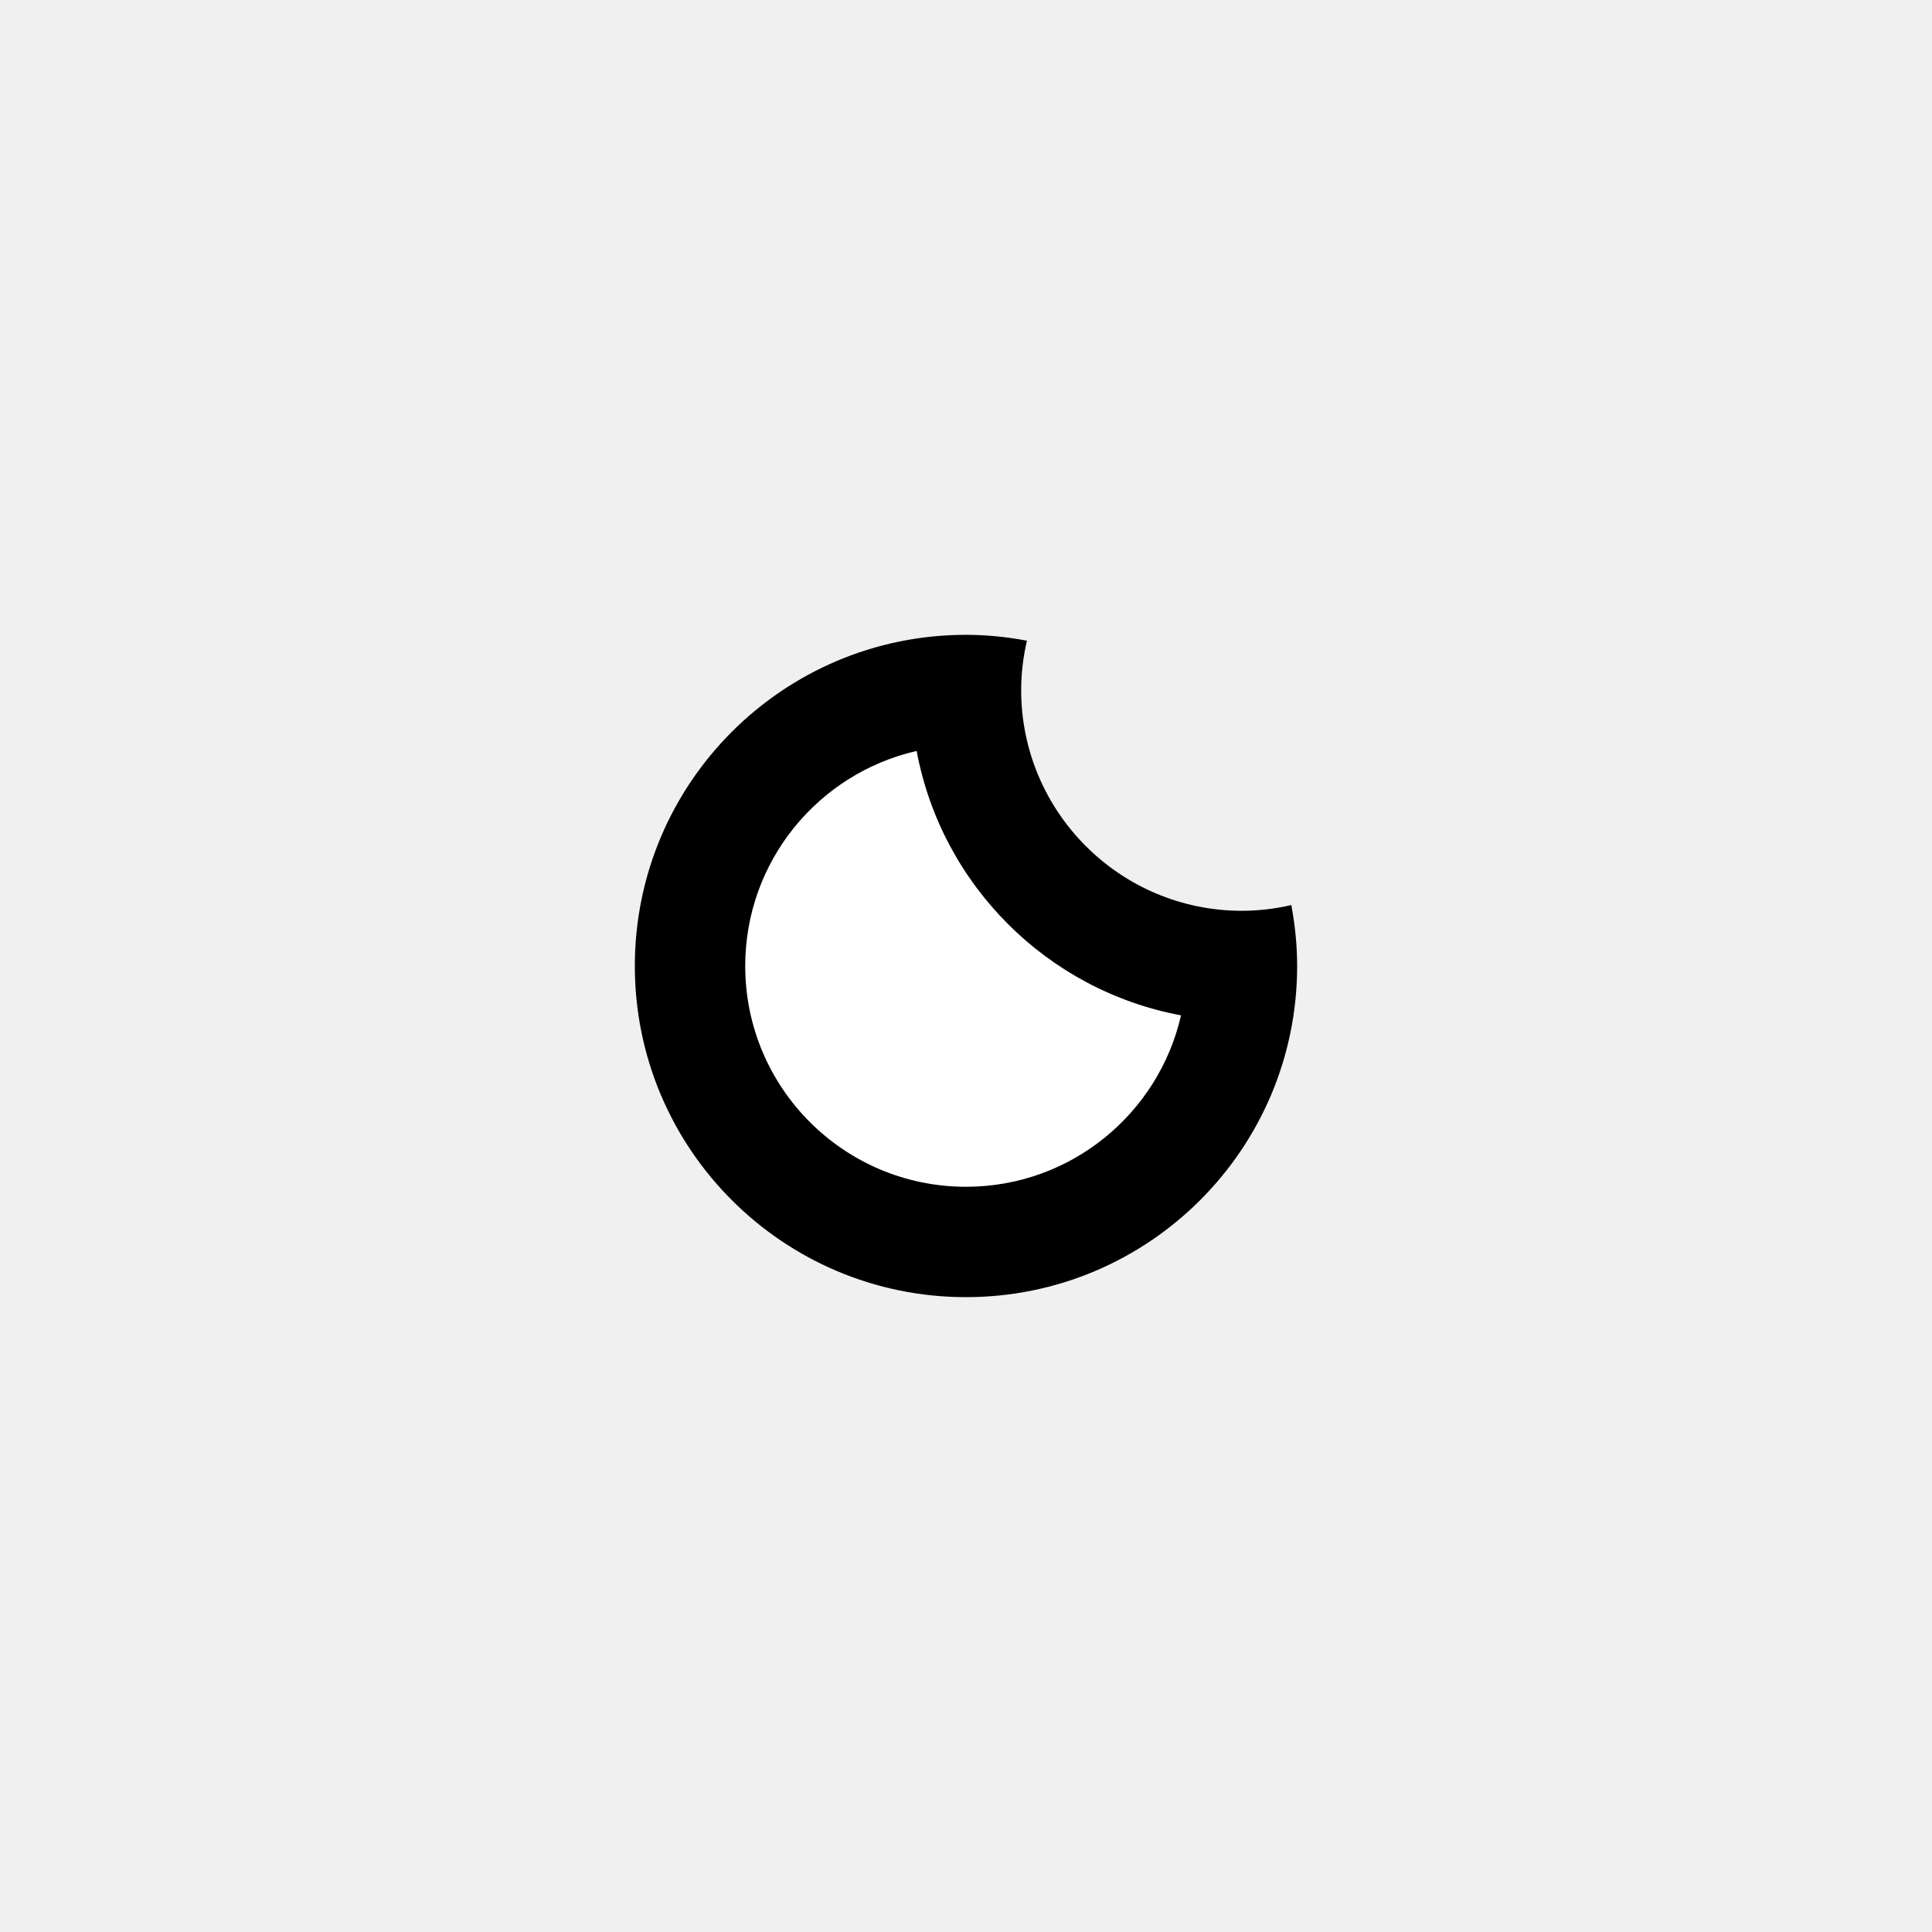
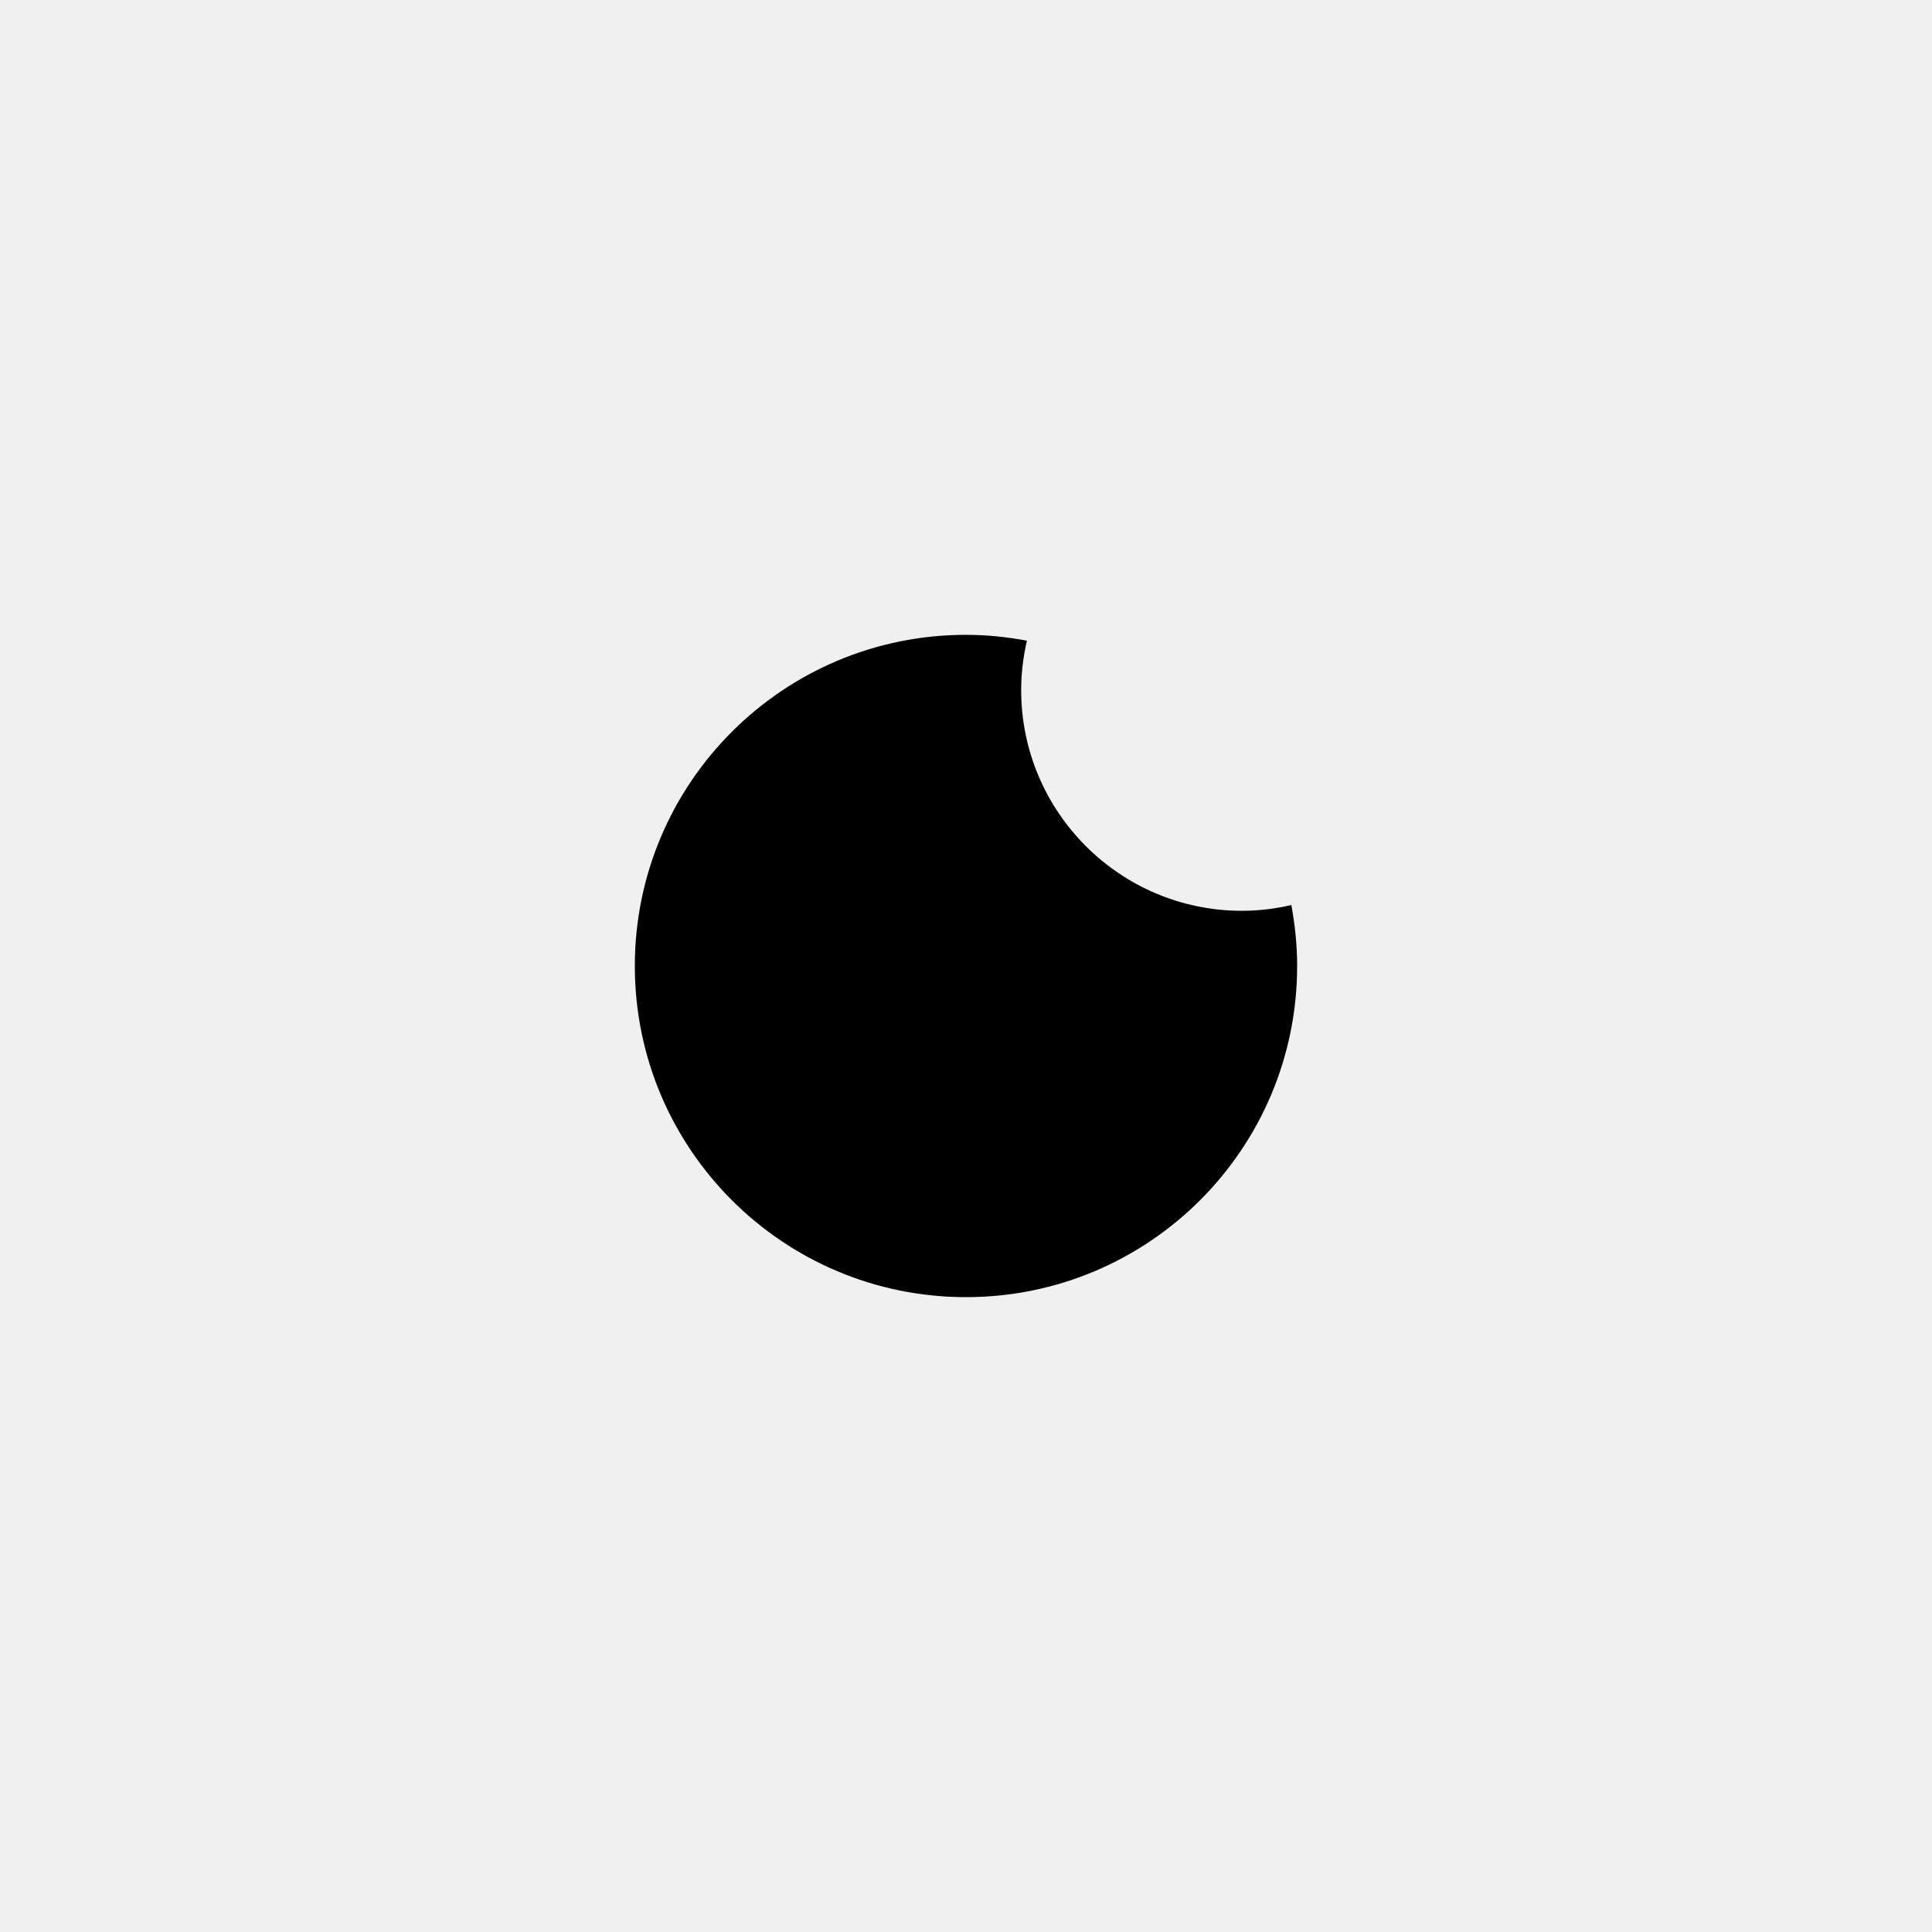
<svg xmlns="http://www.w3.org/2000/svg" version="1.1" id="moonFill" class="climacon climacon_moonFill" x="0px" y="0px" viewBox="15 15 70 70" enable-background="new 15 15 70 70" xml:space="preserve">
  <style type="text/css">

        svg{
            shape-rendering: geometricPrecision
        }

        g, path, circle, rect{
        
            -webkit-transform-origin: 50% 50%;
            -moz-transform-origin: 50% 50%;
            -o-transform-origin: 50% 50%;
            transform-origin: 50% 50%;
            transform-box: fill-box;

            -webkit-animation-timing-function: linear;
            -moz-animation-timing-function: linear;
            animation-timing-function: linear;
            -o-animation-timing-function: linear;
  
            -o-animation-direction: normal;
            animation-direction: normal;
            -webkit-animation-direction: normal;
            -moz-animation-direction: normal;

            -moz-animation-iteration-count: infinite;
            -webkit-animation-iteration-count: infinite;
            -o-animation-iteration-count: infinite;
            animation-iteration-count: infinite;

            -moz-animation-duration: 12s;
            -webkit-animation-duration: 12s;
            -o-animation-duration: 12s;
            animation-duration: 12s;

        }


        .climacon_componentWrap-moon{
            -webkit-animation-name: rotate;
            -moz-animation-name: rotate;
            -o-animation-name: rotate;
            animation-name: rotate;
        }

        @-webkit-keyframes rotate{
            0%{
                -webkit-transform: rotate(0);
            }
            25%{
                -webkit-transform: rotate(-15deg);
            }
            50%{
                -webkit-transform: rotate(0);
            }
            75%{
                -webkit-transform: rotate(15deg);
            }
            100%{
                -webkit-transform: rotate(0deg);
            }
        }

        @-moz-keyframes rotate{
            0%{
                -moz-transform: rotate(0);
            }
            25%{
                -moz-transform: rotate(-15deg);
            }
            50%{
                -moz-transform: rotate(0);
            }
            75%{
                -moz-transform: rotate(15deg);
            }
            100%{
                -moz-transform: rotate(0deg);
            }
        }

        @-o-keyframes rotate{
            0%{
                -o-transform: rotate(0);
            }
            25%{
                -o-transform: rotate(-15deg);
            }
            50%{
                -o-transform: rotate(0);
            }
            75%{
                -o-transform: rotate(15deg);
            }
            100%{
                -o-transform: rotate(0deg);
            }
        }

        @keyframes rotate{
            0%{
                transform: rotate(0);
            }
            25%{
                transform: rotate(-15deg);
            }
            50%{
                transform: rotate(0);
            }
            75%{
                transform: rotate(15deg);
            }
            100%{
                transform: rotate(0deg);
            }
        }

    </style>
  <g class="climacon_iconWrap climacon_iconWrap-moonFill">
    <g class="climacon_componentWrap climacon_componentWrap-moon">
      <path class="climacon_component climacon_component-stroke climacon_component-stroke_moon" d="M50,61.998c-6.627,0-11.999-5.372-11.999-11.998c0-6.627,5.372-11.999,11.999-11.999c0.755,0,1.491,0.078,2.207,0.212c-0.132,0.576-0.208,1.173-0.208,1.788c0,4.418,3.582,7.999,8,7.999c0.614,0,1.212-0.076,1.788-0.208c0.133,0.717,0.211,1.452,0.211,2.208C61.998,56.626,56.626,61.998,50,61.998z" />
-       <path class="climacon_component climacon_component-fill climacon_component-fill_moon" fill="#FFFFFF" d="M48.212,42.208c-3.556,0.813-6.211,3.989-6.211,7.792c0,4.417,3.581,7.999,7.999,7.999c3.802,0,6.979-2.655,7.791-6.211C52.938,50.884,49.115,47.062,48.212,42.208z" />
    </g>
  </g>
</svg>
